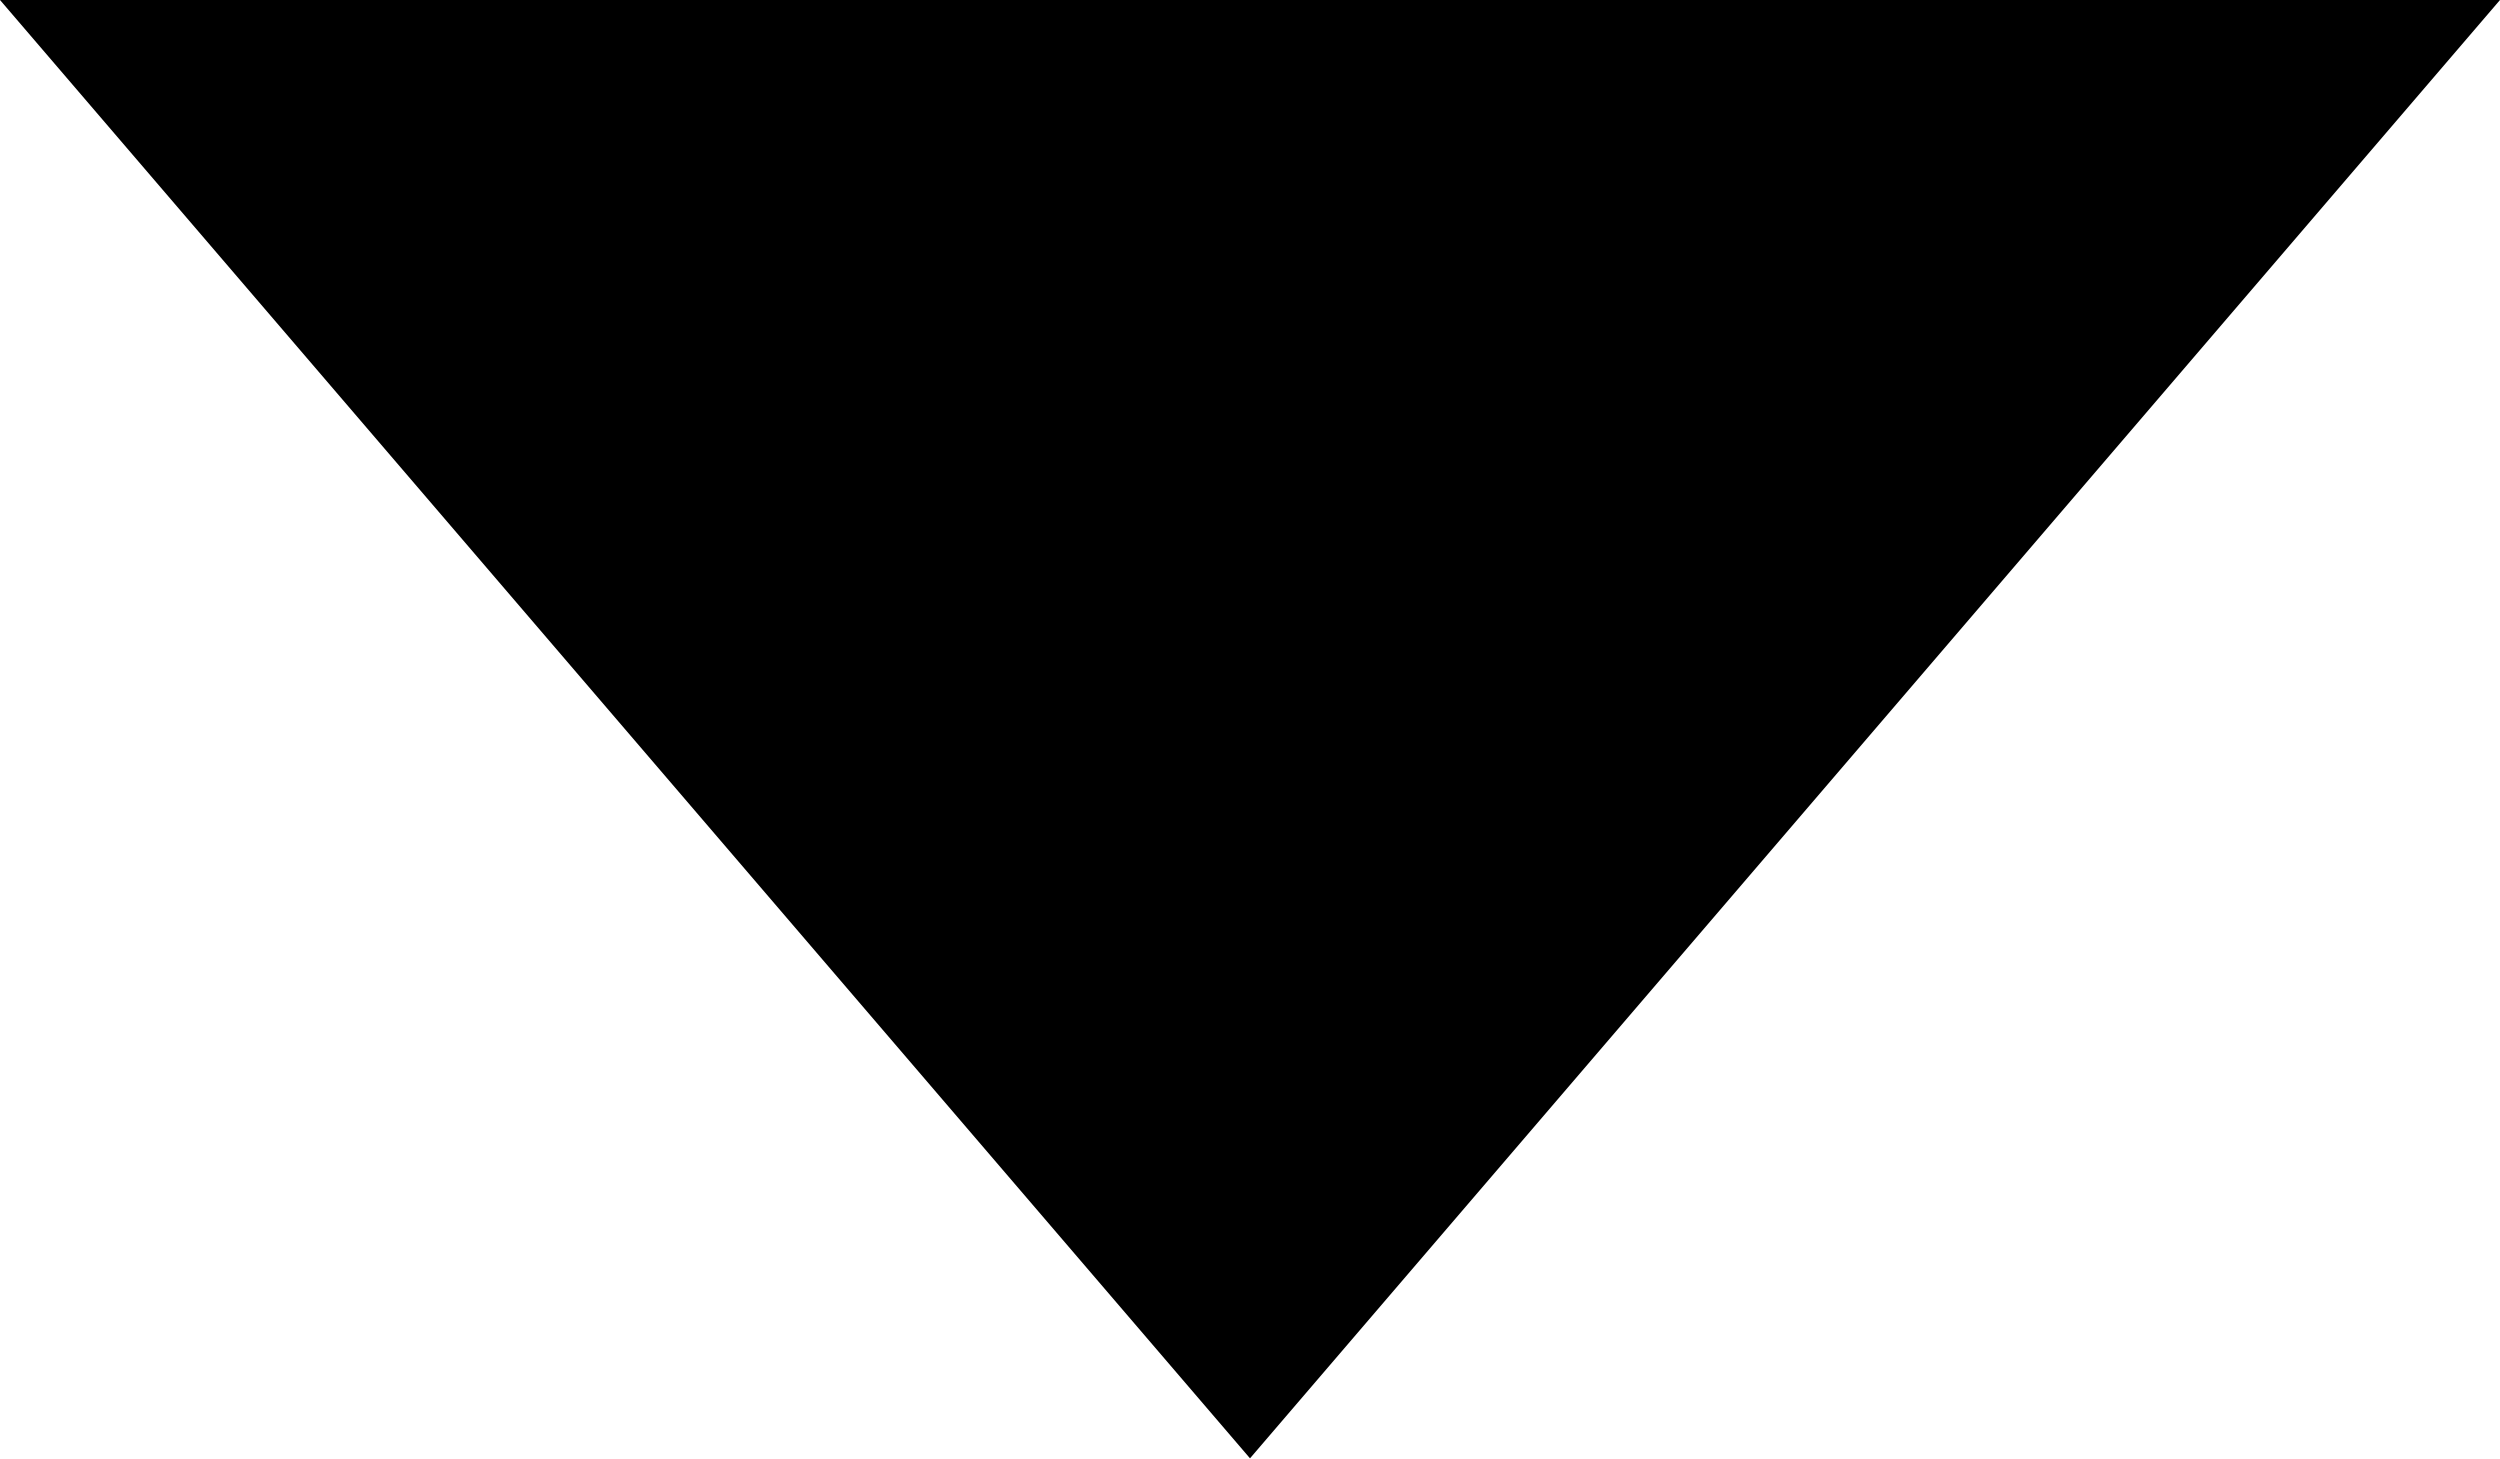
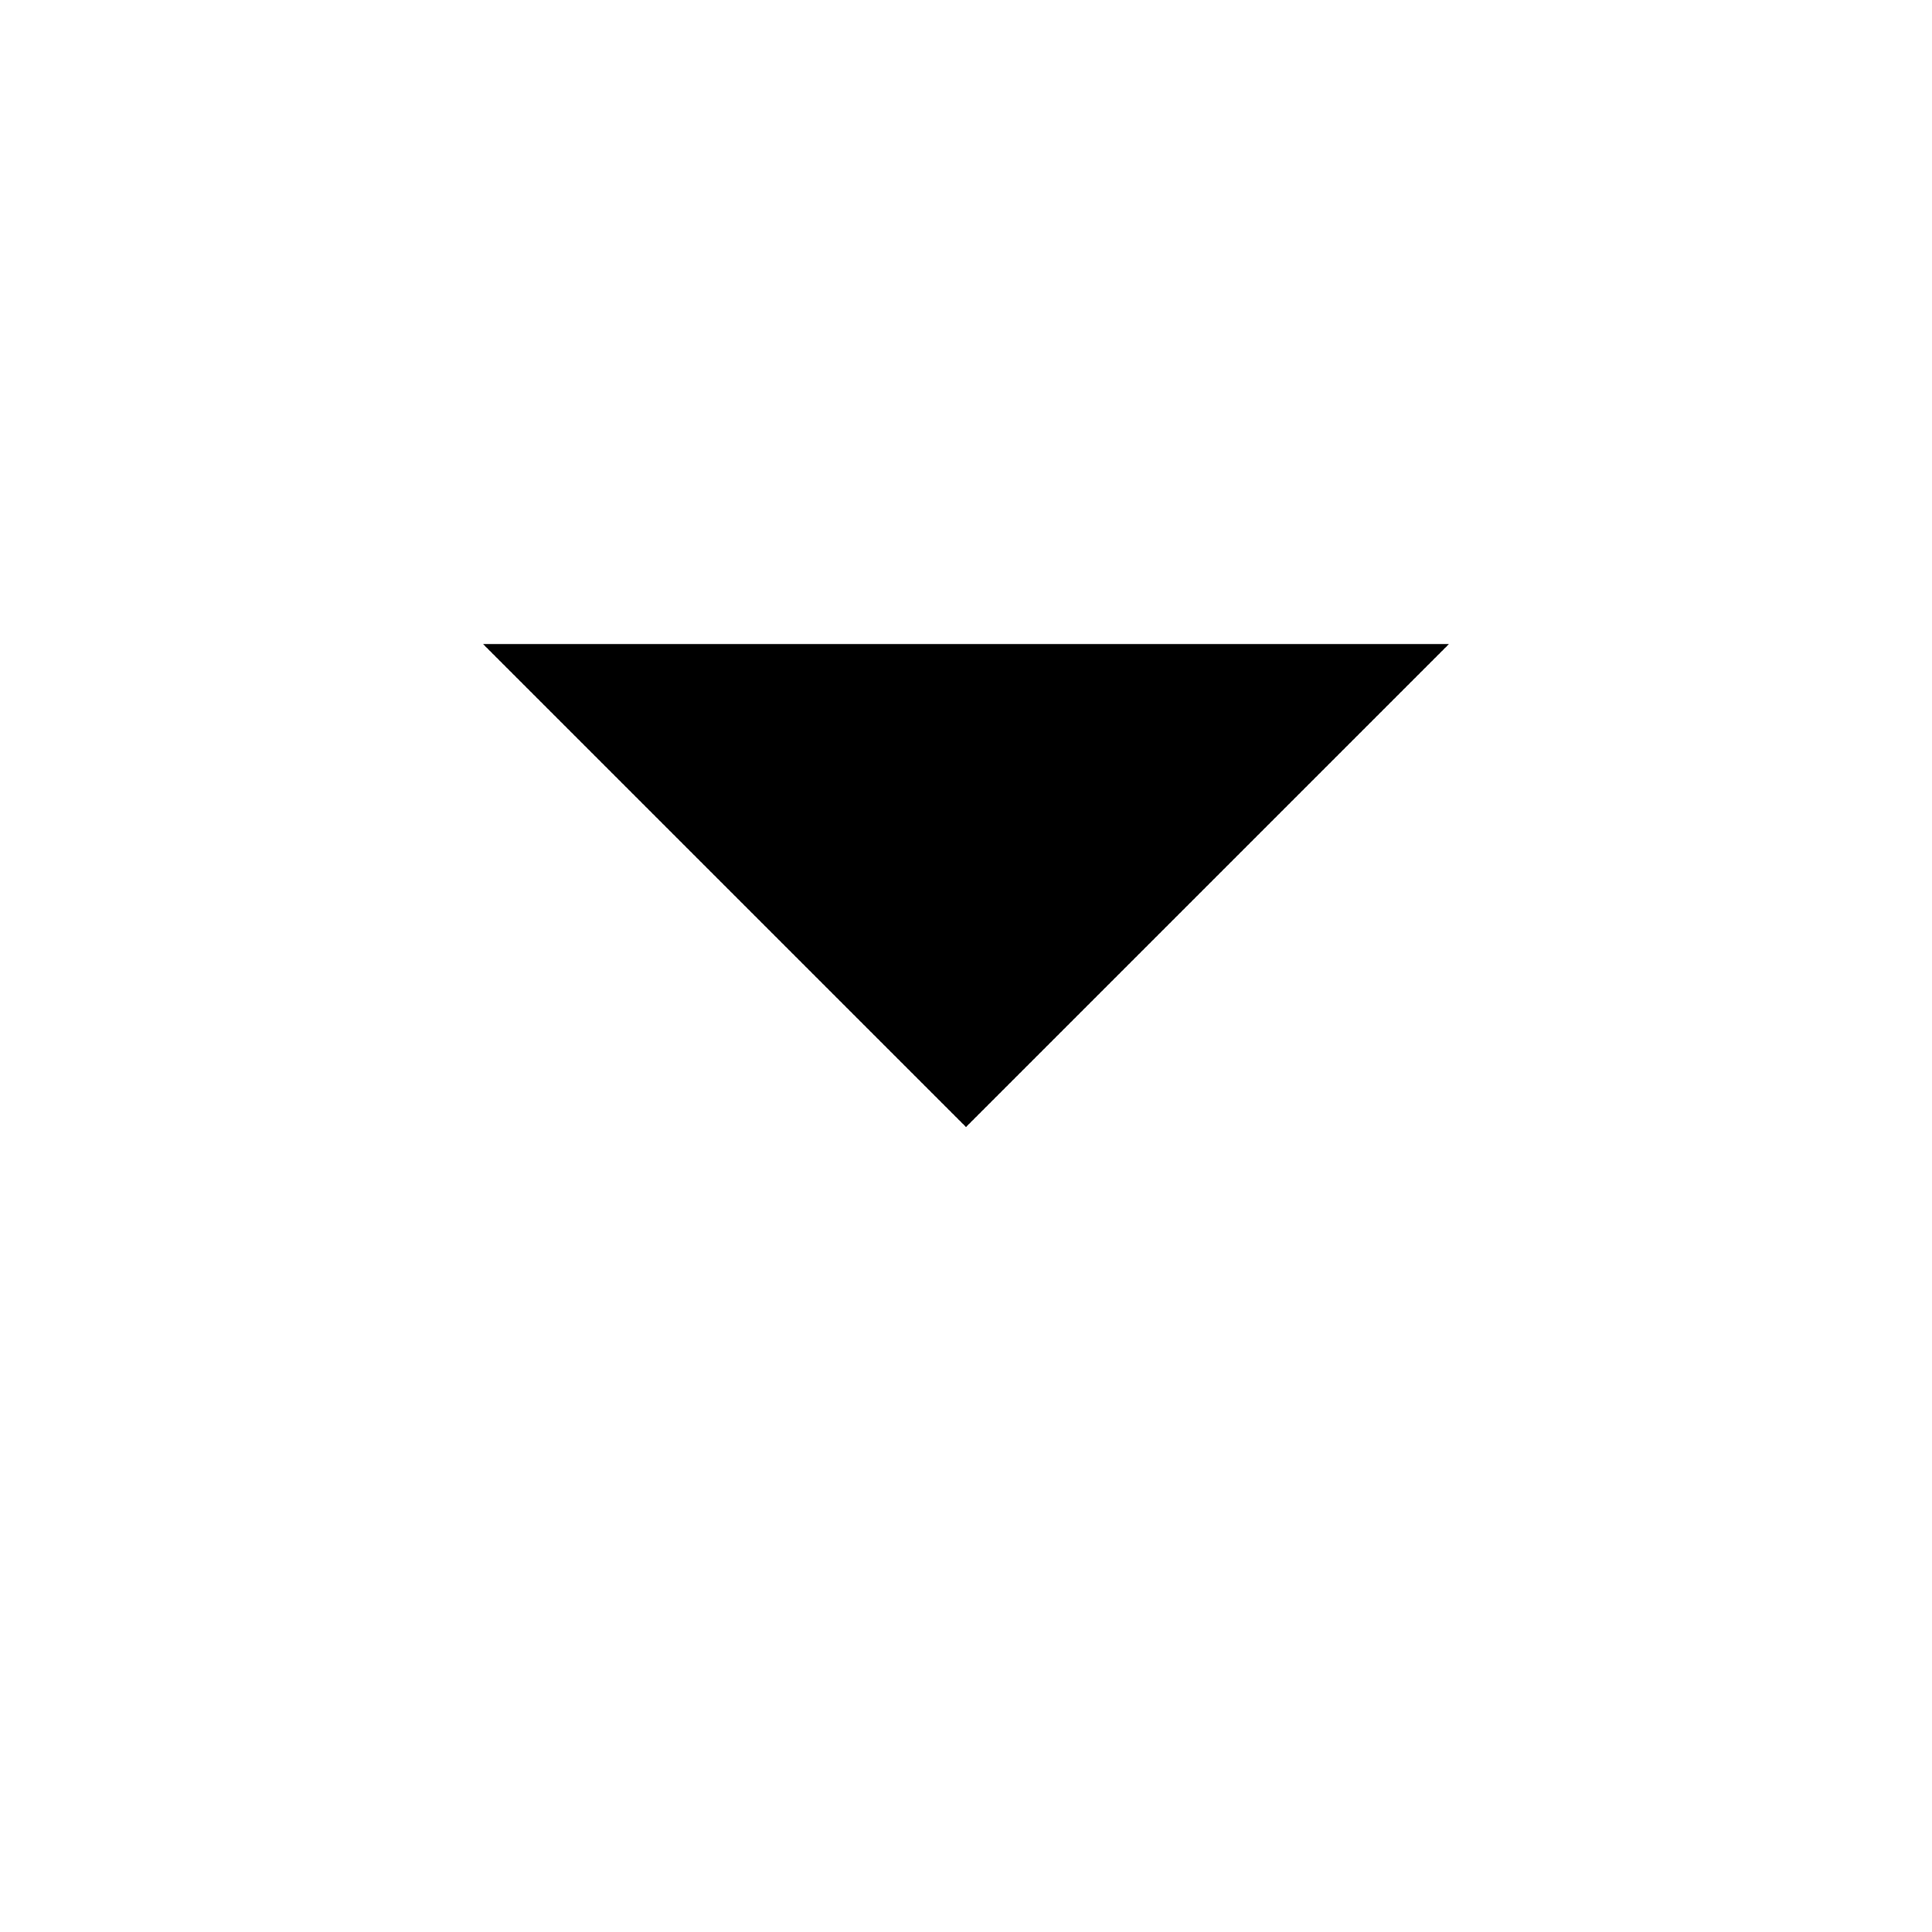
- <svg xmlns="http://www.w3.org/2000/svg" width="12px" height="7px" viewBox="0 0 12 7" version="1.1">
+ <svg xmlns="http://www.w3.org/2000/svg" width="48px" height="48px" viewBox="0 0 48 48" version="1.1">
  <defs />
  <g id="page" stroke="none" stroke-width="1" fill="none" fill-rule="evenodd">
    <g id="downarrow-fill" fill="#000000">
-       <polygon id="Path-15" points="6 7 0 0 12 0" />
+       <polygon id="Rectangle-19" points="12 16 36 16 24 28" />
    </g>
  </g>
</svg>
